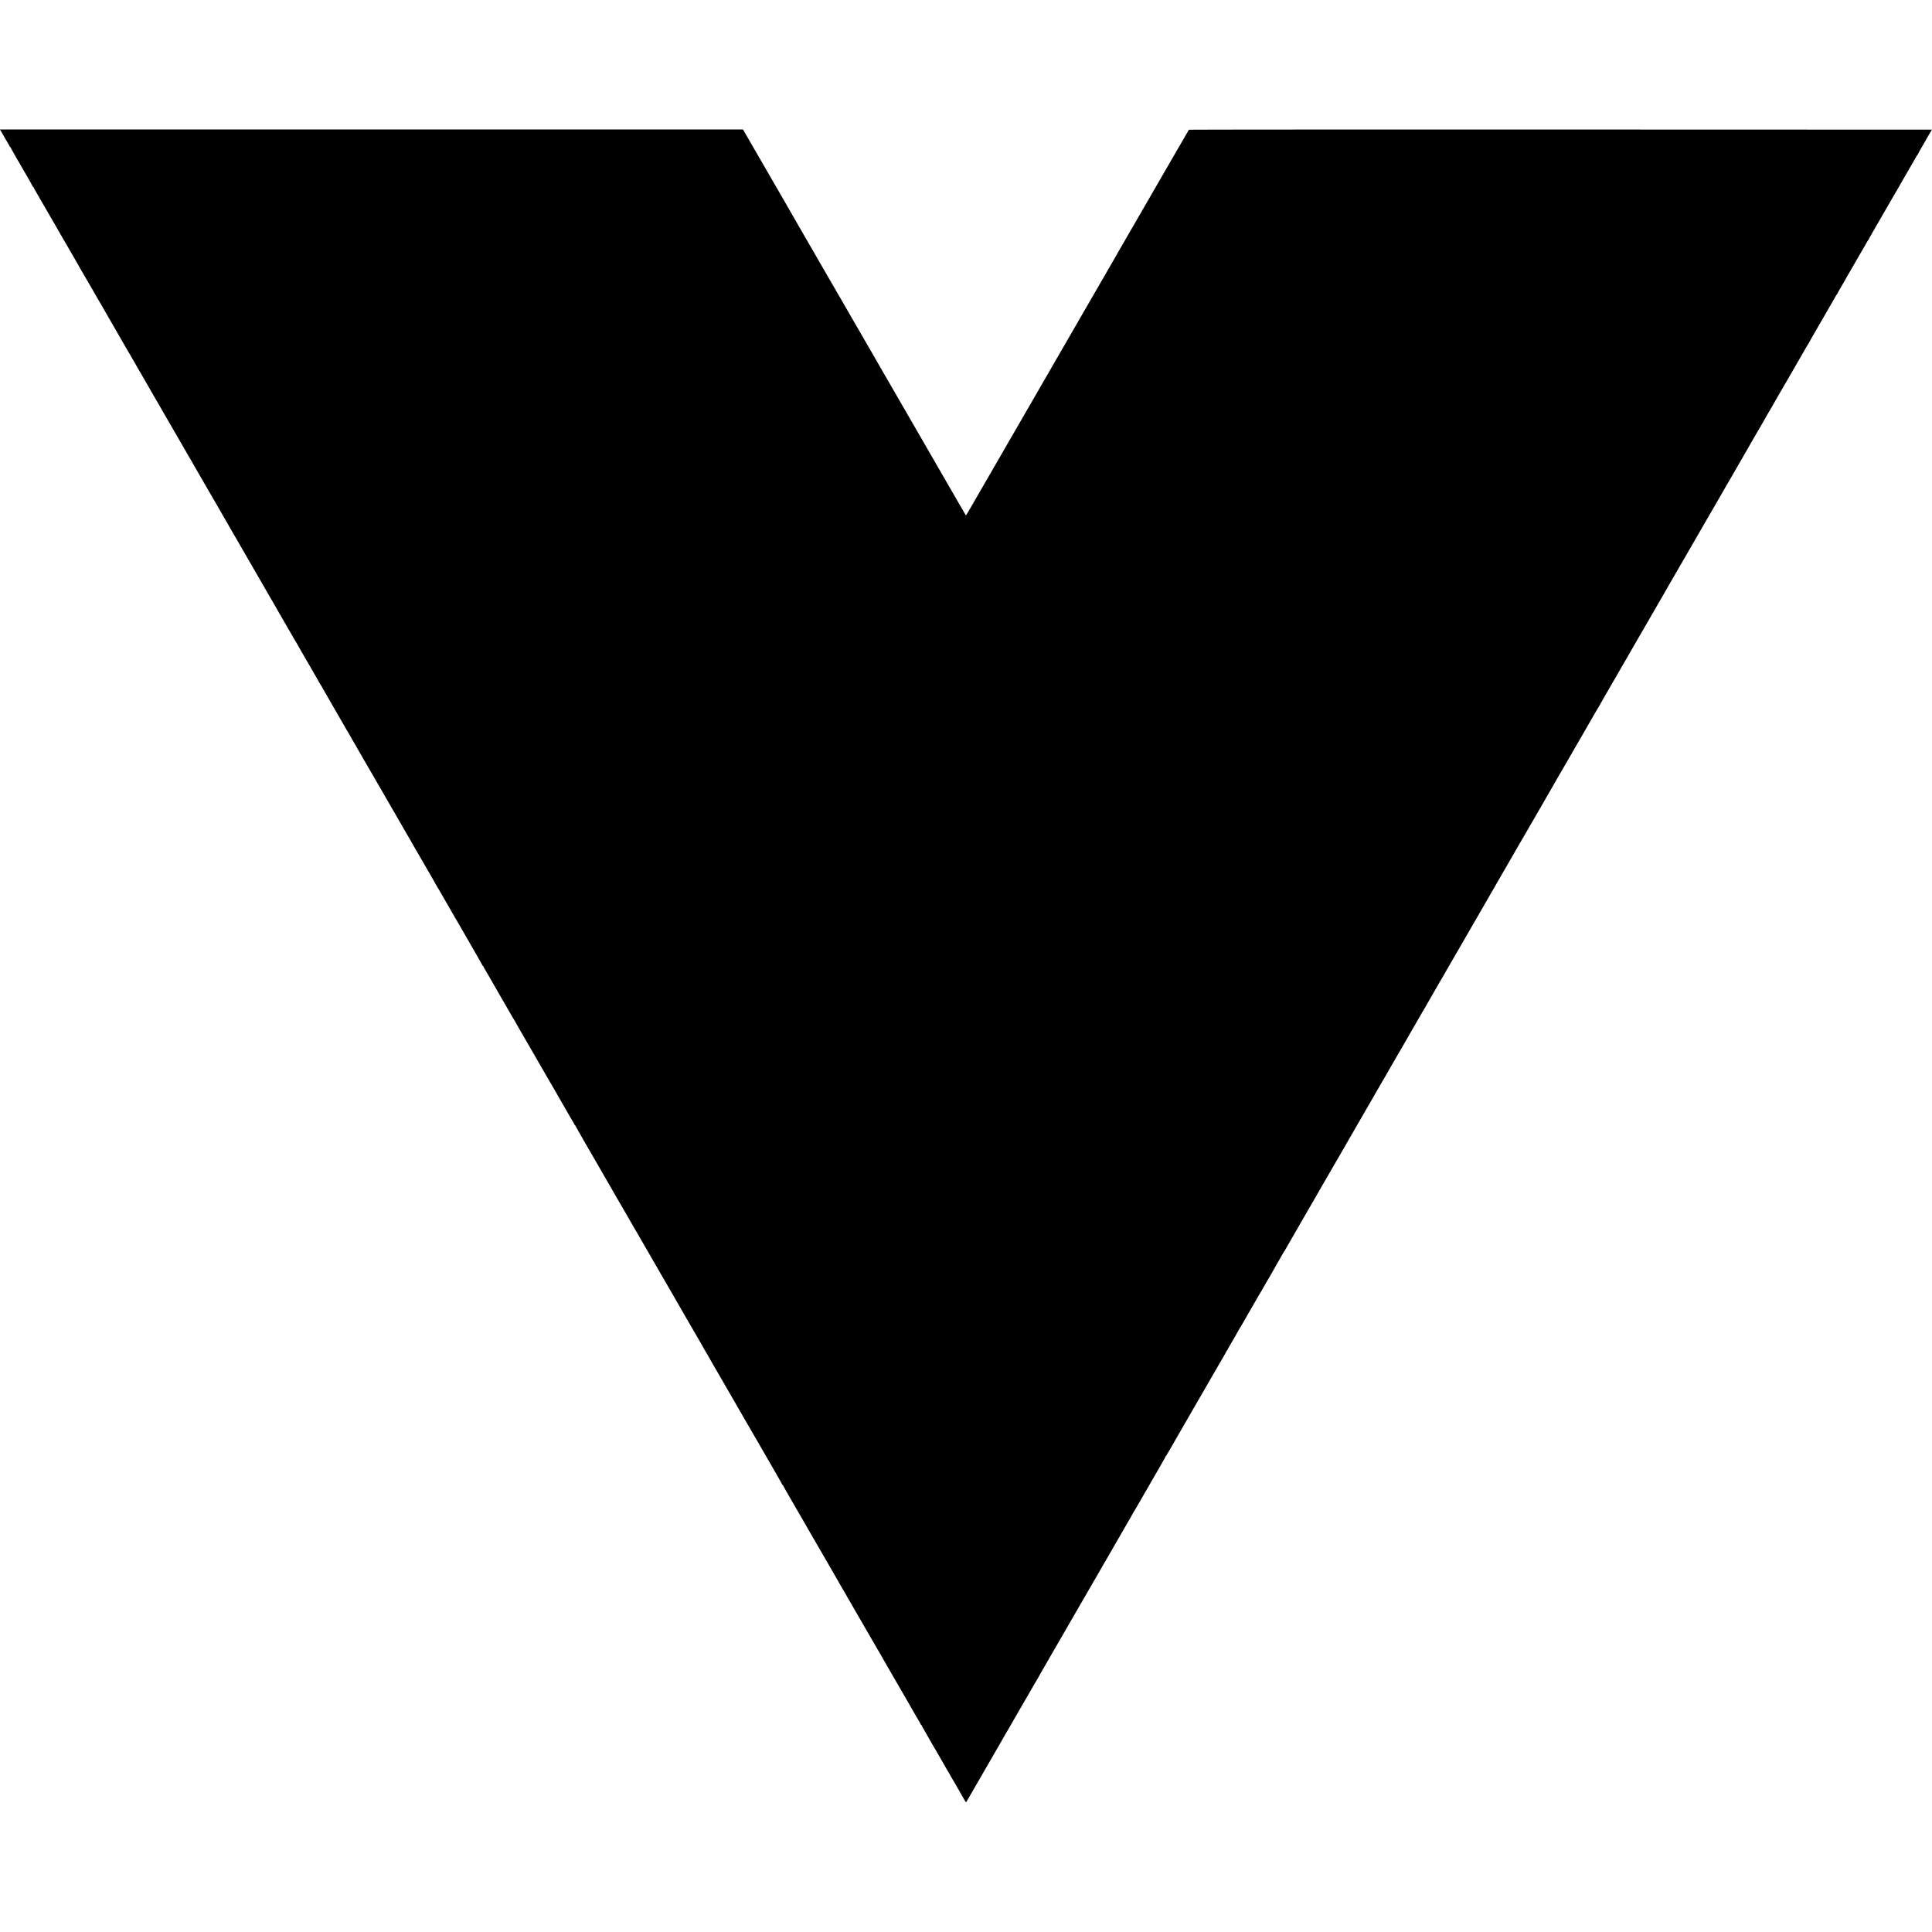
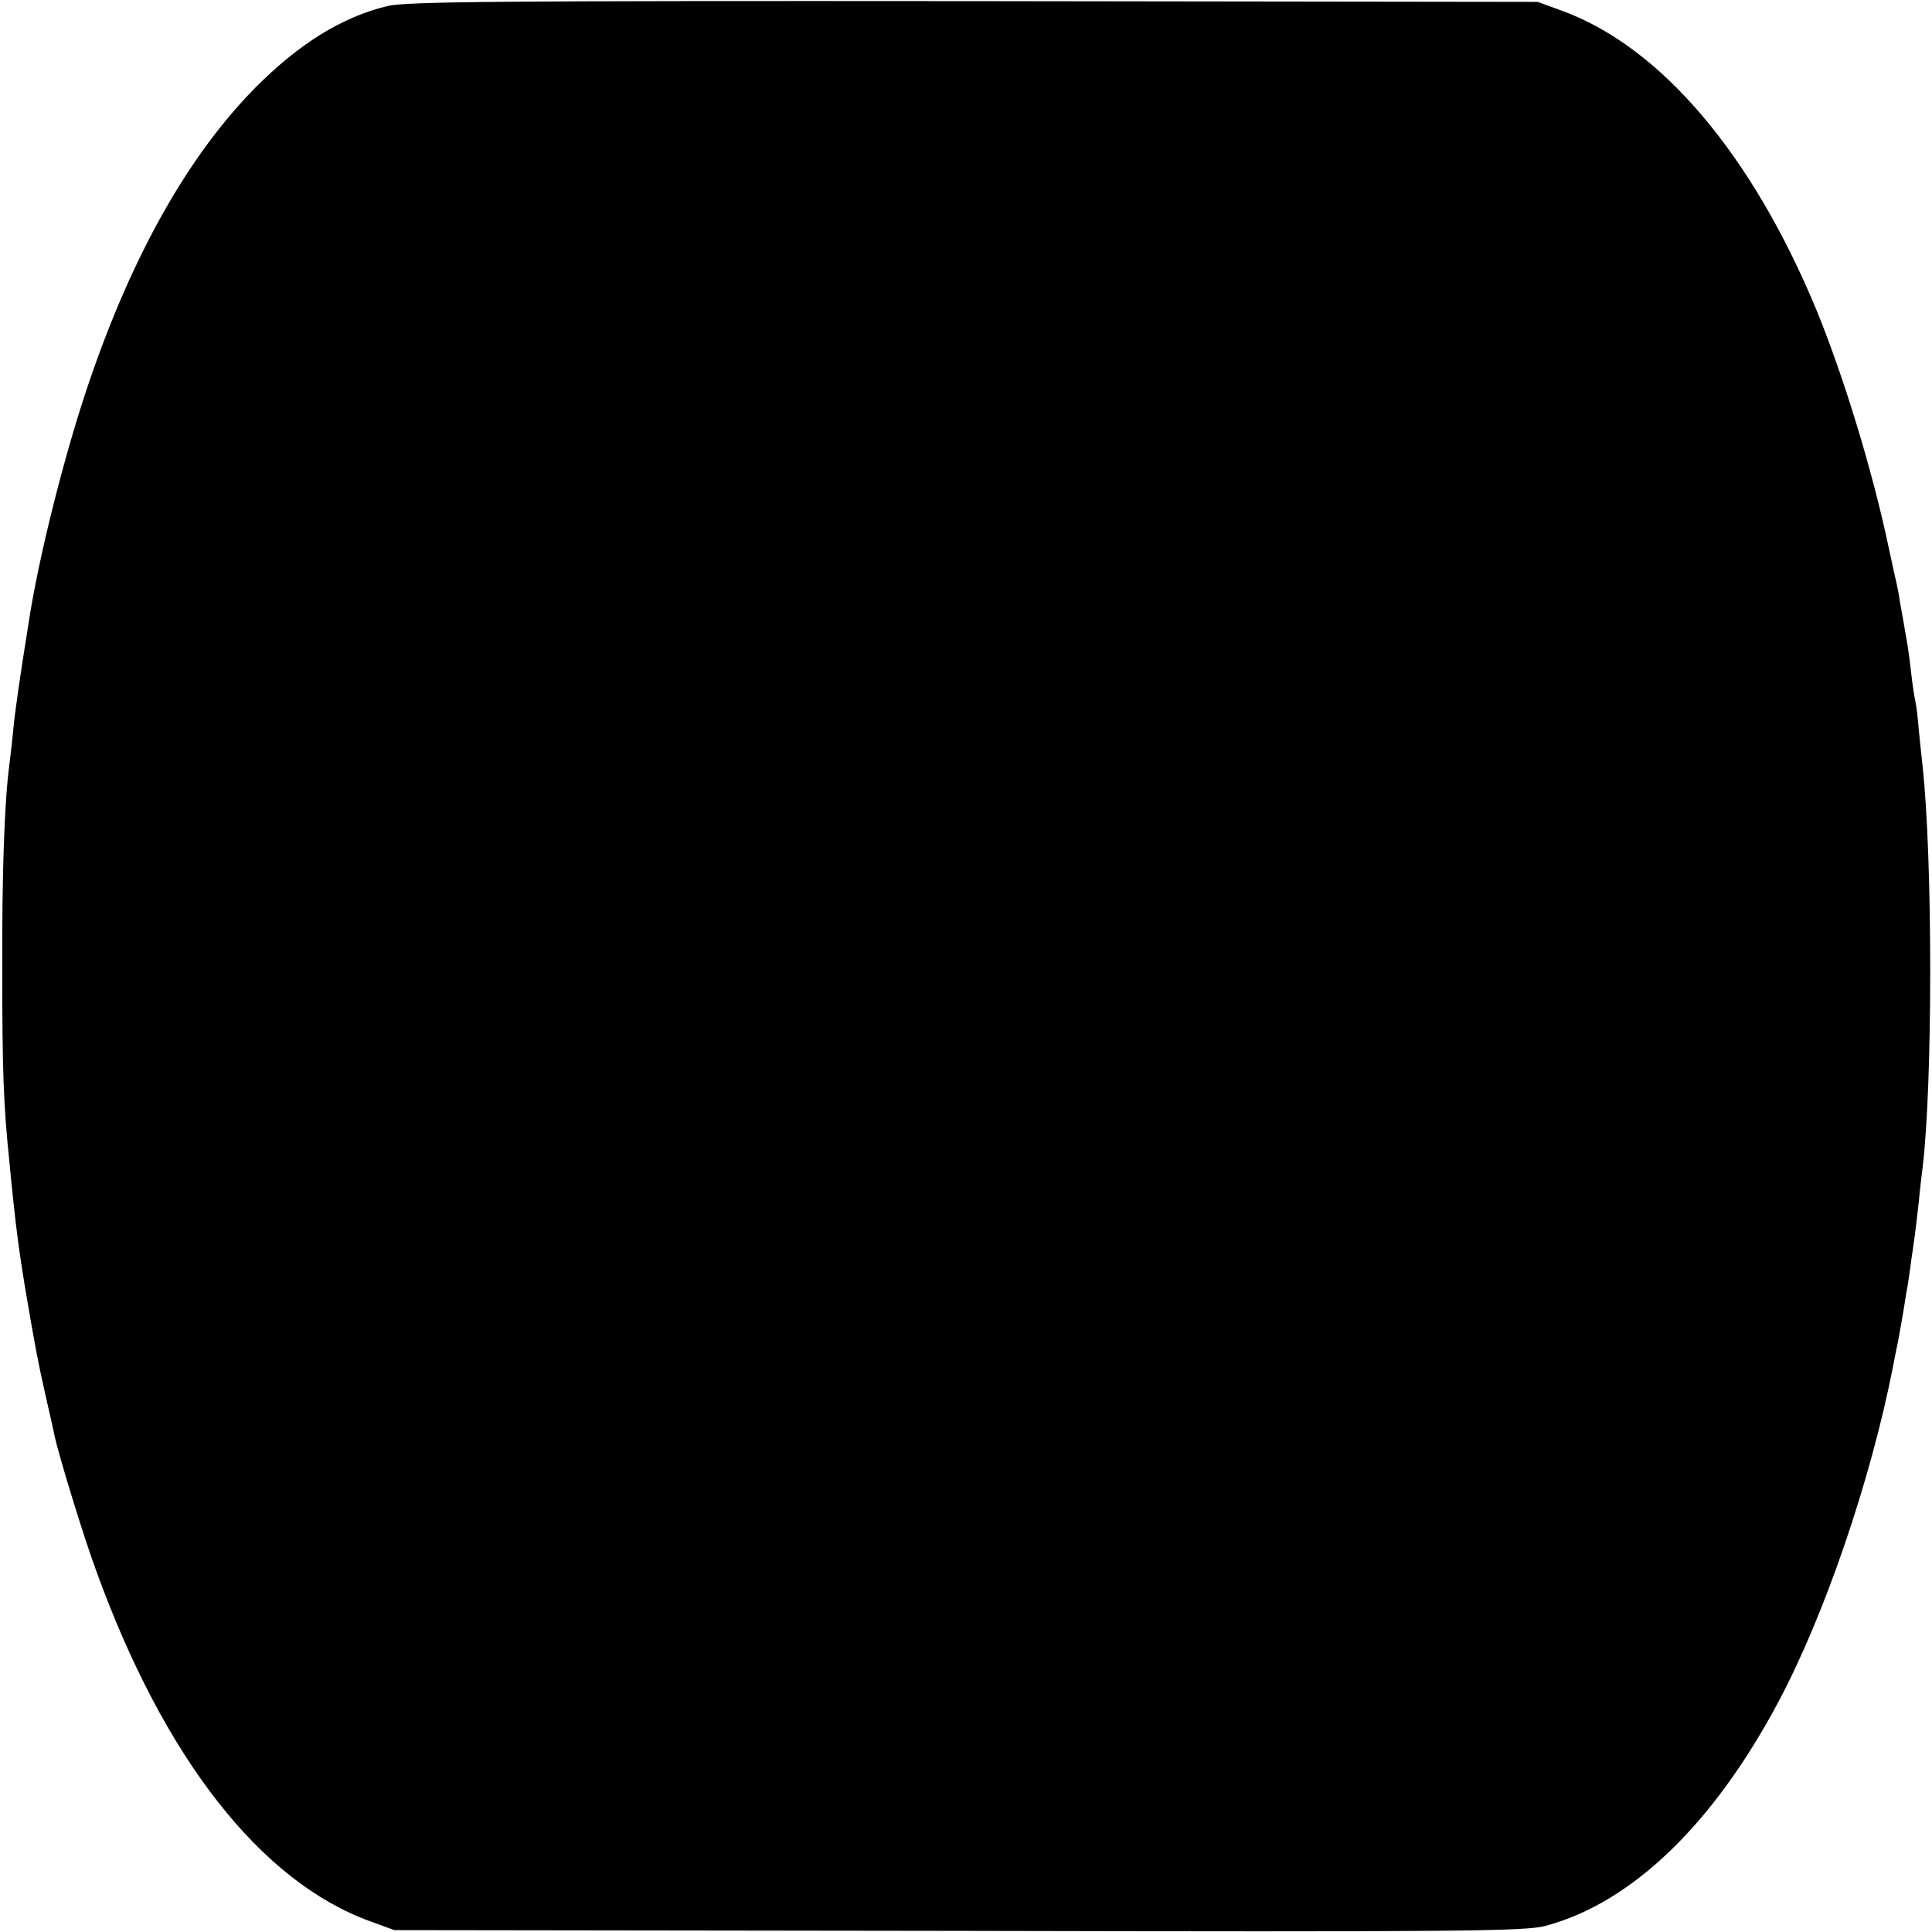
- <svg xmlns="http://www.w3.org/2000/svg" version="1.0" width="16pt" height="16pt" viewBox="0 0 16 16" preserveAspectRatio="xMidYMid meet">
-   <g transform="translate(0,16) scale(0.00032,-0.00032)" fill="#000000" stroke="none">
-     <path d="M18 46618 c45 -75 122 -207 122 -211 0 -2 25 -45 55 -95 30 -50 55 -96 55 -102 0 -5 5 -10 10 -10 6 0 10 -4 10 -9 0 -5 73 -135 161 -288 89 -153 173 -298 187 -323 14 -25 32 -57 41 -72 88 -149 187 -324 189 -335 2 -7 8 -13 13 -13 5 0 9 -4 9 -10 0 -5 46 -89 103 -187 175 -302 490 -846 507 -876 8 -16 20 -36 25 -45 28 -46 290 -498 339 -585 13 -23 74 -129 136 -236 61 -107 123 -215 137 -240 14 -25 29 -50 33 -56 5 -5 23 -37 40 -70 18 -33 38 -67 44 -75 11 -16 21 -33 63 -109 14 -25 29 -50 33 -56 4 -5 21 -35 38 -65 55 -100 261 -455 269 -465 4 -5 14 -21 20 -35 15 -29 41 -75 103 -180 24 -41 52 -88 60 -105 9 -16 57 -100 107 -185 112 -193 362 -626 380 -660 8 -14 23 -38 33 -55 11 -16 23 -37 27 -45 4 -8 26 -46 48 -85 23 -38 53 -90 67 -115 46 -81 64 -113 178 -310 62 -107 121 -210 132 -227 37 -67 56 -99 85 -148 16 -27 32 -57 36 -65 4 -8 15 -27 25 -42 9 -15 53 -89 96 -165 44 -76 177 -307 296 -513 120 -206 268 -463 330 -570 131 -227 117 -203 200 -348 36 -62 73 -125 82 -140 10 -15 21 -34 25 -42 4 -8 20 -37 36 -65 17 -27 38 -65 48 -82 49 -85 64 -111 87 -153 13 -25 28 -49 32 -55 4 -5 78 -134 165 -285 87 -151 166 -288 176 -305 10 -16 26 -43 35 -59 9 -17 125 -217 257 -445 132 -229 253 -441 270 -471 17 -30 45 -79 64 -108 18 -29 33 -54 33 -57 0 -2 20 -37 44 -77 24 -40 123 -212 221 -383 97 -170 190 -330 205 -355 16 -25 39 -65 53 -90 13 -25 81 -144 152 -265 70 -121 137 -238 150 -260 12 -22 37 -65 55 -95 18 -30 43 -73 55 -95 12 -22 48 -85 80 -140 77 -132 163 -280 190 -330 13 -22 71 -123 130 -225 59 -102 116 -199 126 -217 10 -17 29 -50 43 -72 15 -22 26 -43 26 -45 0 -2 27 -50 60 -106 33 -56 60 -103 60 -105 0 -2 55 -98 90 -155 8 -14 182 -316 239 -414 13 -22 45 -79 72 -124 27 -46 49 -86 49 -89 0 -2 14 -24 30 -48 16 -24 30 -46 30 -49 0 -5 74 -135 100 -176 5 -8 24 -42 43 -75 50 -88 58 -101 262 -455 104 -179 199 -345 213 -370 14 -25 28 -49 32 -55 4 -5 17 -26 28 -45 10 -19 62 -109 114 -200 114 -197 133 -230 170 -295 16 -27 33 -57 38 -65 17 -28 96 -165 103 -180 4 -8 16 -28 26 -45 10 -16 77 -131 148 -255 72 -124 181 -313 243 -420 62 -107 121 -209 131 -227 35 -62 323 -560 392 -678 38 -66 83 -145 100 -175 16 -30 33 -59 37 -65 4 -5 17 -27 29 -47 34 -61 56 -100 90 -156 17 -29 31 -55 31 -57 0 -2 17 -32 39 -67 21 -35 134 -229 251 -433 117 -203 235 -407 261 -451 27 -45 49 -85 49 -88 0 -4 8 -19 19 -34 15 -21 200 -341 309 -533 10 -19 33 -58 51 -87 17 -29 31 -54 31 -56 0 -2 25 -44 55 -94 30 -50 55 -95 55 -98 0 -4 6 -15 14 -23 7 -9 27 -41 43 -71 17 -30 170 -297 342 -594 171 -296 311 -542 311 -547 0 -5 5 -9 10 -9 6 0 10 -4 10 -10 0 -5 22 -47 49 -92 27 -46 58 -99 68 -118 24 -43 81 -140 93 -160 5 -8 66 -114 135 -235 69 -121 130 -227 135 -235 12 -21 259 -447 283 -490 10 -19 28 -47 38 -62 11 -14 19 -29 19 -32 0 -3 37 -69 83 -148 99 -170 305 -526 337 -583 13 -22 31 -53 41 -70 11 -16 22 -37 26 -45 7 -14 82 -146 103 -180 14 -24 181 -311 205 -355 13 -22 46 -80 75 -130 29 -49 64 -110 78 -135 14 -25 51 -88 82 -140 31 -52 59 -102 63 -110 4 -8 18 -33 31 -55 205 -353 284 -489 309 -535 17 -30 45 -78 62 -106 18 -28 36 -60 39 -72 4 -12 12 -22 17 -22 5 0 9 -4 9 -10 0 -5 109 -197 241 -427 133 -230 250 -431 259 -448 51 -90 222 -385 280 -485 37 -63 78 -135 92 -160 14 -25 67 -117 118 -205 51 -88 101 -175 111 -193 34 -58 55 -95 149 -257 51 -88 101 -173 110 -190 9 -16 76 -131 147 -255 72 -124 140 -241 151 -260 61 -108 281 -489 355 -615 38 -66 77 -133 87 -150 35 -63 91 -161 100 -175 14 -23 99 -169 128 -220 54 -97 135 -235 142 -245 4 -5 20 -32 35 -60 26 -48 238 -416 276 -480 10 -16 26 -46 37 -65 30 -53 382 -661 403 -695 10 -16 22 -37 26 -45 4 -8 26 -48 50 -88 24 -41 43 -75 43 -77 0 -2 22 -40 50 -85 27 -45 50 -84 50 -86 0 -3 38 -69 83 -147 84 -142 302 -520 340 -587 10 -19 34 -60 52 -90 18 -30 44 -75 57 -100 14 -25 45 -79 70 -120 25 -41 56 -96 70 -121 14 -25 77 -133 138 -240 62 -107 122 -210 132 -229 25 -43 310 -535 337 -581 11 -19 26 -45 34 -59 17 -32 238 -414 266 -460 11 -19 24 -41 28 -49 3 -7 75 -133 160 -278 84 -146 153 -269 153 -274 0 -5 5 -9 10 -9 6 0 10 -4 10 -10 0 -5 82 -150 181 -322 182 -314 201 -346 240 -415 12 -21 80 -139 152 -263 71 -124 141 -245 155 -270 14 -25 28 -49 32 -55 6 -8 145 -248 220 -380 37 -66 209 -362 229 -395 11 -19 24 -42 28 -49 4 -8 67 -118 140 -243 73 -125 133 -230 133 -233 0 -2 15 -28 33 -57 19 -29 47 -78 64 -108 17 -30 53 -93 79 -139 53 -90 82 -141 157 -272 82 -142 115 -199 381 -659 142 -245 268 -463 281 -485 12 -22 71 -125 132 -230 60 -104 172 -298 248 -430 76 -132 146 -253 156 -270 11 -16 22 -36 26 -44 3 -8 30 -54 60 -103 29 -49 53 -91 53 -93 0 -3 18 -34 40 -70 22 -36 40 -67 40 -69 0 -2 37 -66 81 -142 45 -77 98 -168 119 -204 20 -36 47 -81 58 -100 12 -19 27 -47 33 -62 6 -16 15 -28 20 -28 5 0 9 -4 9 -9 0 -6 63 -118 140 -251 77 -133 140 -243 140 -245 0 -2 18 -33 41 -70 22 -37 49 -83 60 -101 10 -19 29 -51 40 -71 25 -45 109 -189 126 -218 7 -11 17 -29 22 -40 6 -11 22 -38 35 -60 14 -22 37 -62 52 -90 14 -27 35 -62 45 -77 11 -14 19 -29 19 -32 0 -3 18 -35 40 -71 22 -36 40 -67 40 -69 0 -2 19 -35 42 -72 23 -38 55 -94 72 -124 26 -47 139 -244 171 -298 6 -9 21 -36 34 -60 28 -48 37 -51 51 -19 6 12 19 36 29 52 10 17 27 46 38 65 11 19 104 181 208 360 103 179 199 345 213 370 14 25 42 74 64 109 21 34 38 65 38 67 0 2 18 33 40 69 22 36 40 67 40 69 0 3 177 310 199 346 16 26 136 234 140 244 2 5 25 44 52 88 27 44 49 81 49 84 0 2 18 34 40 70 22 36 40 67 40 69 0 2 20 36 43 77 35 58 169 289 297 513 9 17 50 86 90 155 40 69 86 150 103 180 16 30 35 62 41 70 6 8 16 24 22 35 35 64 72 129 167 293 59 100 116 199 127 220 11 20 30 53 41 72 43 72 1070 1850 1121 1940 14 25 65 113 113 195 48 83 96 166 107 185 10 19 28 50 38 68 11 18 73 124 137 235 64 111 175 303 246 427 71 124 173 299 225 390 52 91 116 202 143 248 27 45 49 85 49 89 0 4 6 14 14 22 7 9 28 43 46 76 26 47 251 436 378 655 11 19 29 51 40 70 11 19 101 176 201 348 99 172 181 317 181 323 0 5 5 9 10 9 6 0 10 5 10 11 0 6 8 23 18 37 11 15 32 52 49 82 16 30 130 228 253 440 122 212 234 405 248 430 13 25 39 70 57 100 39 65 69 117 130 225 25 44 50 87 55 95 12 19 78 134 220 380 61 107 129 224 150 260 161 277 222 382 246 425 15 28 47 83 71 123 24 41 43 78 43 83 0 5 4 9 8 9 4 0 13 12 19 28 7 15 23 45 36 67 66 110 277 478 277 483 0 3 6 13 14 21 7 9 27 41 43 71 17 30 45 80 63 110 34 57 375 649 394 685 6 11 16 27 22 35 6 8 26 42 44 75 18 33 41 74 51 90 10 17 24 41 32 55 54 97 72 128 88 152 11 14 19 28 19 30 0 3 79 141 175 308 96 167 175 305 175 308 0 3 6 13 14 21 7 9 26 39 41 66 33 60 276 483 338 587 24 40 46 80 50 88 4 8 13 24 20 35 14 23 95 163 125 215 11 19 52 91 92 160 40 69 80 139 90 155 9 17 103 179 207 360 105 182 200 346 211 365 103 181 463 802 489 845 7 11 15 27 19 35 4 8 29 51 55 95 64 110 828 1433 848 1470 9 17 24 41 33 55 9 14 29 48 45 77 15 28 52 93 82 145 30 51 62 107 71 123 17 30 231 398 400 690 51 88 103 179 115 202 12 23 26 48 32 55 6 7 24 38 40 68 17 30 61 107 98 170 37 63 84 144 103 180 19 36 41 72 48 81 8 8 14 18 14 21 0 4 27 51 59 106 32 55 72 124 89 154 16 29 71 125 122 213 51 88 104 180 118 205 13 25 28 50 32 55 4 6 17 26 28 45 11 19 45 80 77 135 31 55 66 116 77 135 11 19 88 152 171 295 401 694 620 1072 650 1125 11 19 87 152 170 295 83 143 158 273 166 288 9 16 21 36 26 45 6 9 31 52 55 96 25 43 54 94 66 115 11 20 95 164 186 321 91 157 173 299 182 315 9 17 26 46 37 65 12 19 66 114 121 210 56 96 108 186 117 200 8 14 24 40 34 59 24 45 383 664 412 713 5 9 17 29 26 45 15 28 120 210 241 419 36 61 68 117 72 125 4 8 12 23 19 34 35 57 245 420 262 453 11 20 35 61 53 90 17 29 32 54 32 56 0 3 28 51 62 108 33 57 70 119 80 138 10 19 23 42 28 50 5 8 32 53 59 100 27 47 149 258 271 470 122 212 234 405 248 430 30 53 62 108 80 135 6 11 15 27 19 35 4 8 85 150 181 315 96 165 187 323 202 350 31 56 116 202 130 225 5 8 25 42 43 75 19 33 92 159 162 280 149 257 157 271 202 350 19 33 38 67 43 75 9 14 228 392 275 475 12 22 55 96 95 165 40 69 80 139 90 155 24 42 202 350 221 383 9 15 27 47 41 72 14 25 75 131 136 236 61 106 121 210 134 232 99 172 271 470 279 482 5 8 23 40 40 70 18 30 81 141 142 245 60 105 121 210 135 235 14 25 71 124 127 220 56 96 143 247 194 335 51 88 96 167 102 175 14 24 180 311 204 355 23 43 340 590 356 615 5 8 50 87 101 175 171 301 517 898 582 1008 25 43 46 81 46 83 0 2 12 23 27 47 14 23 40 67 56 97 16 30 35 62 42 70 7 8 15 22 18 30 4 8 20 38 37 65 16 28 33 57 37 65 6 12 111 196 143 250 5 8 55 95 112 193 57 98 113 195 126 215 12 20 27 46 32 57 6 11 14 27 20 35 5 8 76 130 156 270 80 140 165 287 187 325 23 39 52 90 66 115 13 25 30 52 37 61 8 8 14 18 14 21 0 4 41 77 92 165 50 87 175 302 276 478 101 176 208 360 236 408 28 49 67 117 86 152 19 35 41 70 48 77 6 6 12 15 12 19 0 7 124 224 167 291 12 21 23 40 23 42 0 2 21 40 46 83 26 43 55 92 64 109 54 95 327 568 354 614 19 30 45 75 59 100 71 128 82 145 89 148 4 2 8 8 8 13 0 5 42 82 94 172 311 538 496 858 518 897 14 25 40 70 58 100 18 30 42 71 53 90 10 19 79 139 152 265 73 127 142 246 153 265 10 19 43 76 72 125 29 50 63 108 75 130 65 116 80 140 87 143 4 2 8 8 8 12 0 8 114 212 140 250 6 8 14 24 20 35 5 11 54 97 108 190 l100 170 -9611 3 c-5286 1 -9614 -1 -9618 -5 -5 -6 -419 -719 -619 -1068 -89 -155 -267 -463 -323 -560 -38 -66 -81 -140 -95 -165 -31 -56 -263 -457 -526 -910 -110 -190 -224 -388 -254 -440 -29 -52 -61 -109 -71 -125 -23 -39 -243 -420 -268 -465 -11 -19 -204 -352 -428 -740 -224 -388 -477 -826 -563 -975 -85 -148 -185 -322 -222 -385 -37 -63 -120 -207 -185 -320 -65 -113 -177 -306 -248 -430 -72 -124 -172 -297 -222 -385 -51 -88 -142 -245 -202 -350 -131 -226 -247 -427 -408 -705 -65 -113 -249 -432 -410 -710 -160 -278 -388 -673 -506 -877 -118 -205 -216 -373 -219 -373 -3 0 -52 82 -109 183 -58 100 -144 250 -192 332 -95 164 -402 696 -647 1120 -85 149 -228 396 -317 550 -212 365 -982 1700 -1008 1745 -10 19 -43 76 -72 125 -29 50 -64 110 -77 135 -14 25 -63 110 -110 190 -47 80 -96 165 -110 190 -14 25 -99 171 -188 325 -89 154 -174 300 -188 325 -13 25 -64 113 -112 195 -48 83 -140 242 -205 355 -65 113 -183 317 -263 454 -79 137 -152 264 -163 282 -50 89 -335 583 -354 614 -12 19 -34 58 -50 85 -15 28 -129 226 -253 440 -124 215 -235 408 -247 430 -12 22 -69 121 -127 220 -58 99 -226 389 -373 645 -148 256 -324 561 -392 678 -67 117 -134 232 -147 255 -13 23 -33 59 -46 80 l-22 37 -9615 0 -9615 0 20 -32z" />
+ <svg xmlns="http://www.w3.org/2000/svg" version="1.0" width="512pt" height="512pt" viewBox="0 0 512 512" preserveAspectRatio="xMidYMid meet">
+   <g transform="translate(0,512) scale(0.1,-0.1)" fill="#000000" stroke="none">
+     <path d="M1027 5104 c-121 -29 -235 -100 -352 -218 -175 -178 -323 -439 -438 -776 -64 -186 -135 -467 -161 -640 -25 -156 -36 -233 -41 -285 -3 -33 -8 -73 -10 -90 -13 -97 -20 -286 -19 -545 0 -264 3 -357 19 -510 2 -25 7 -70 10 -100 9 -85 16 -138 31 -230 28 -164 34 -196 54 -285 11 -49 23 -100 25 -112 12 -54 77 -267 109 -353 180 -499 437 -827 728 -932 l63 -23 1495 -2 c1338 -3 1501 -1 1555 13 229 61 445 269 618 594 123 231 244 586 303 885 2 11 8 43 14 70 5 28 12 66 15 85 3 19 7 46 10 60 2 14 7 45 10 70 4 25 8 56 10 70 2 14 6 52 10 85 3 33 8 74 10 90 27 220 27 819 0 1065 -3 25 -7 68 -10 96 -2 27 -6 61 -9 75 -3 13 -8 47 -11 74 -3 28 -9 75 -15 105 -5 30 -12 69 -15 85 -2 17 -7 39 -9 50 -3 11 -12 54 -21 95 -43 204 -119 452 -191 628 -172 415 -414 699 -676 794 l-63 23 -1495 2 c-1256 1 -1504 -1 -1553 -13z" />
  </g>
</svg>
